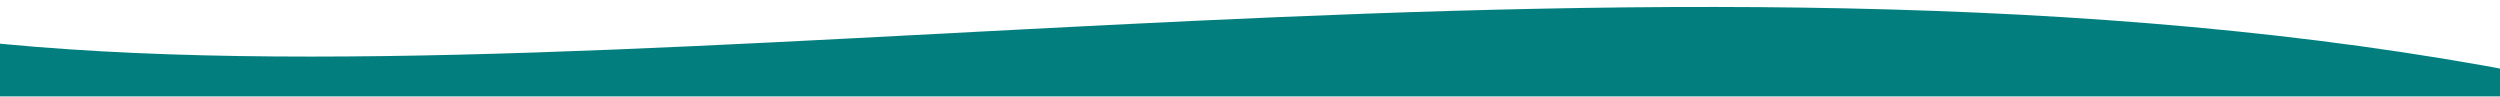
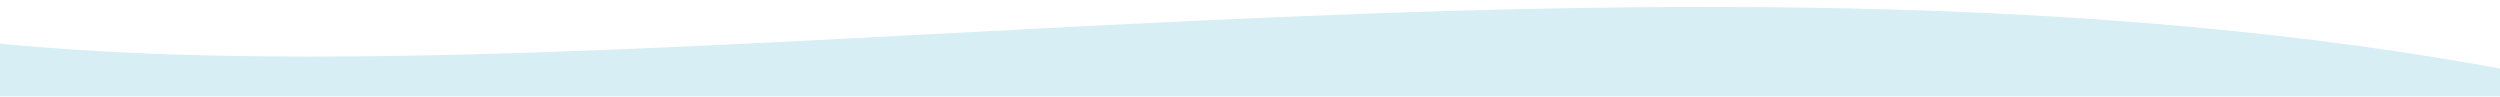
<svg xmlns="http://www.w3.org/2000/svg" width="1400" height="54" viewBox="0 0 1400 54" fill="none">
  <g clip-path="url(#clip0)">
-     <path d="M-15.008 22.92C354.732 63.38 953.596 -55.05 1437.13 45.63L1400 55H6.55479e-05L-15.008 22.92Z" fill="#037e7e" />
+     <path d="M-15.008 22.92C354.732 63.38 953.596 -55.05 1437.13 45.63L1400 55H6.55479e-05L-15.008 22.92Z" fill="#D6EEF4" />
  </g>
  <defs>
    <clipPath id="clip0">
-       <rect width="1400" height="54" fill="#037e7e" />
+       <rect width="1400" height="54" fill="#D6EEF4" />
    </clipPath>
  </defs>
</svg>
